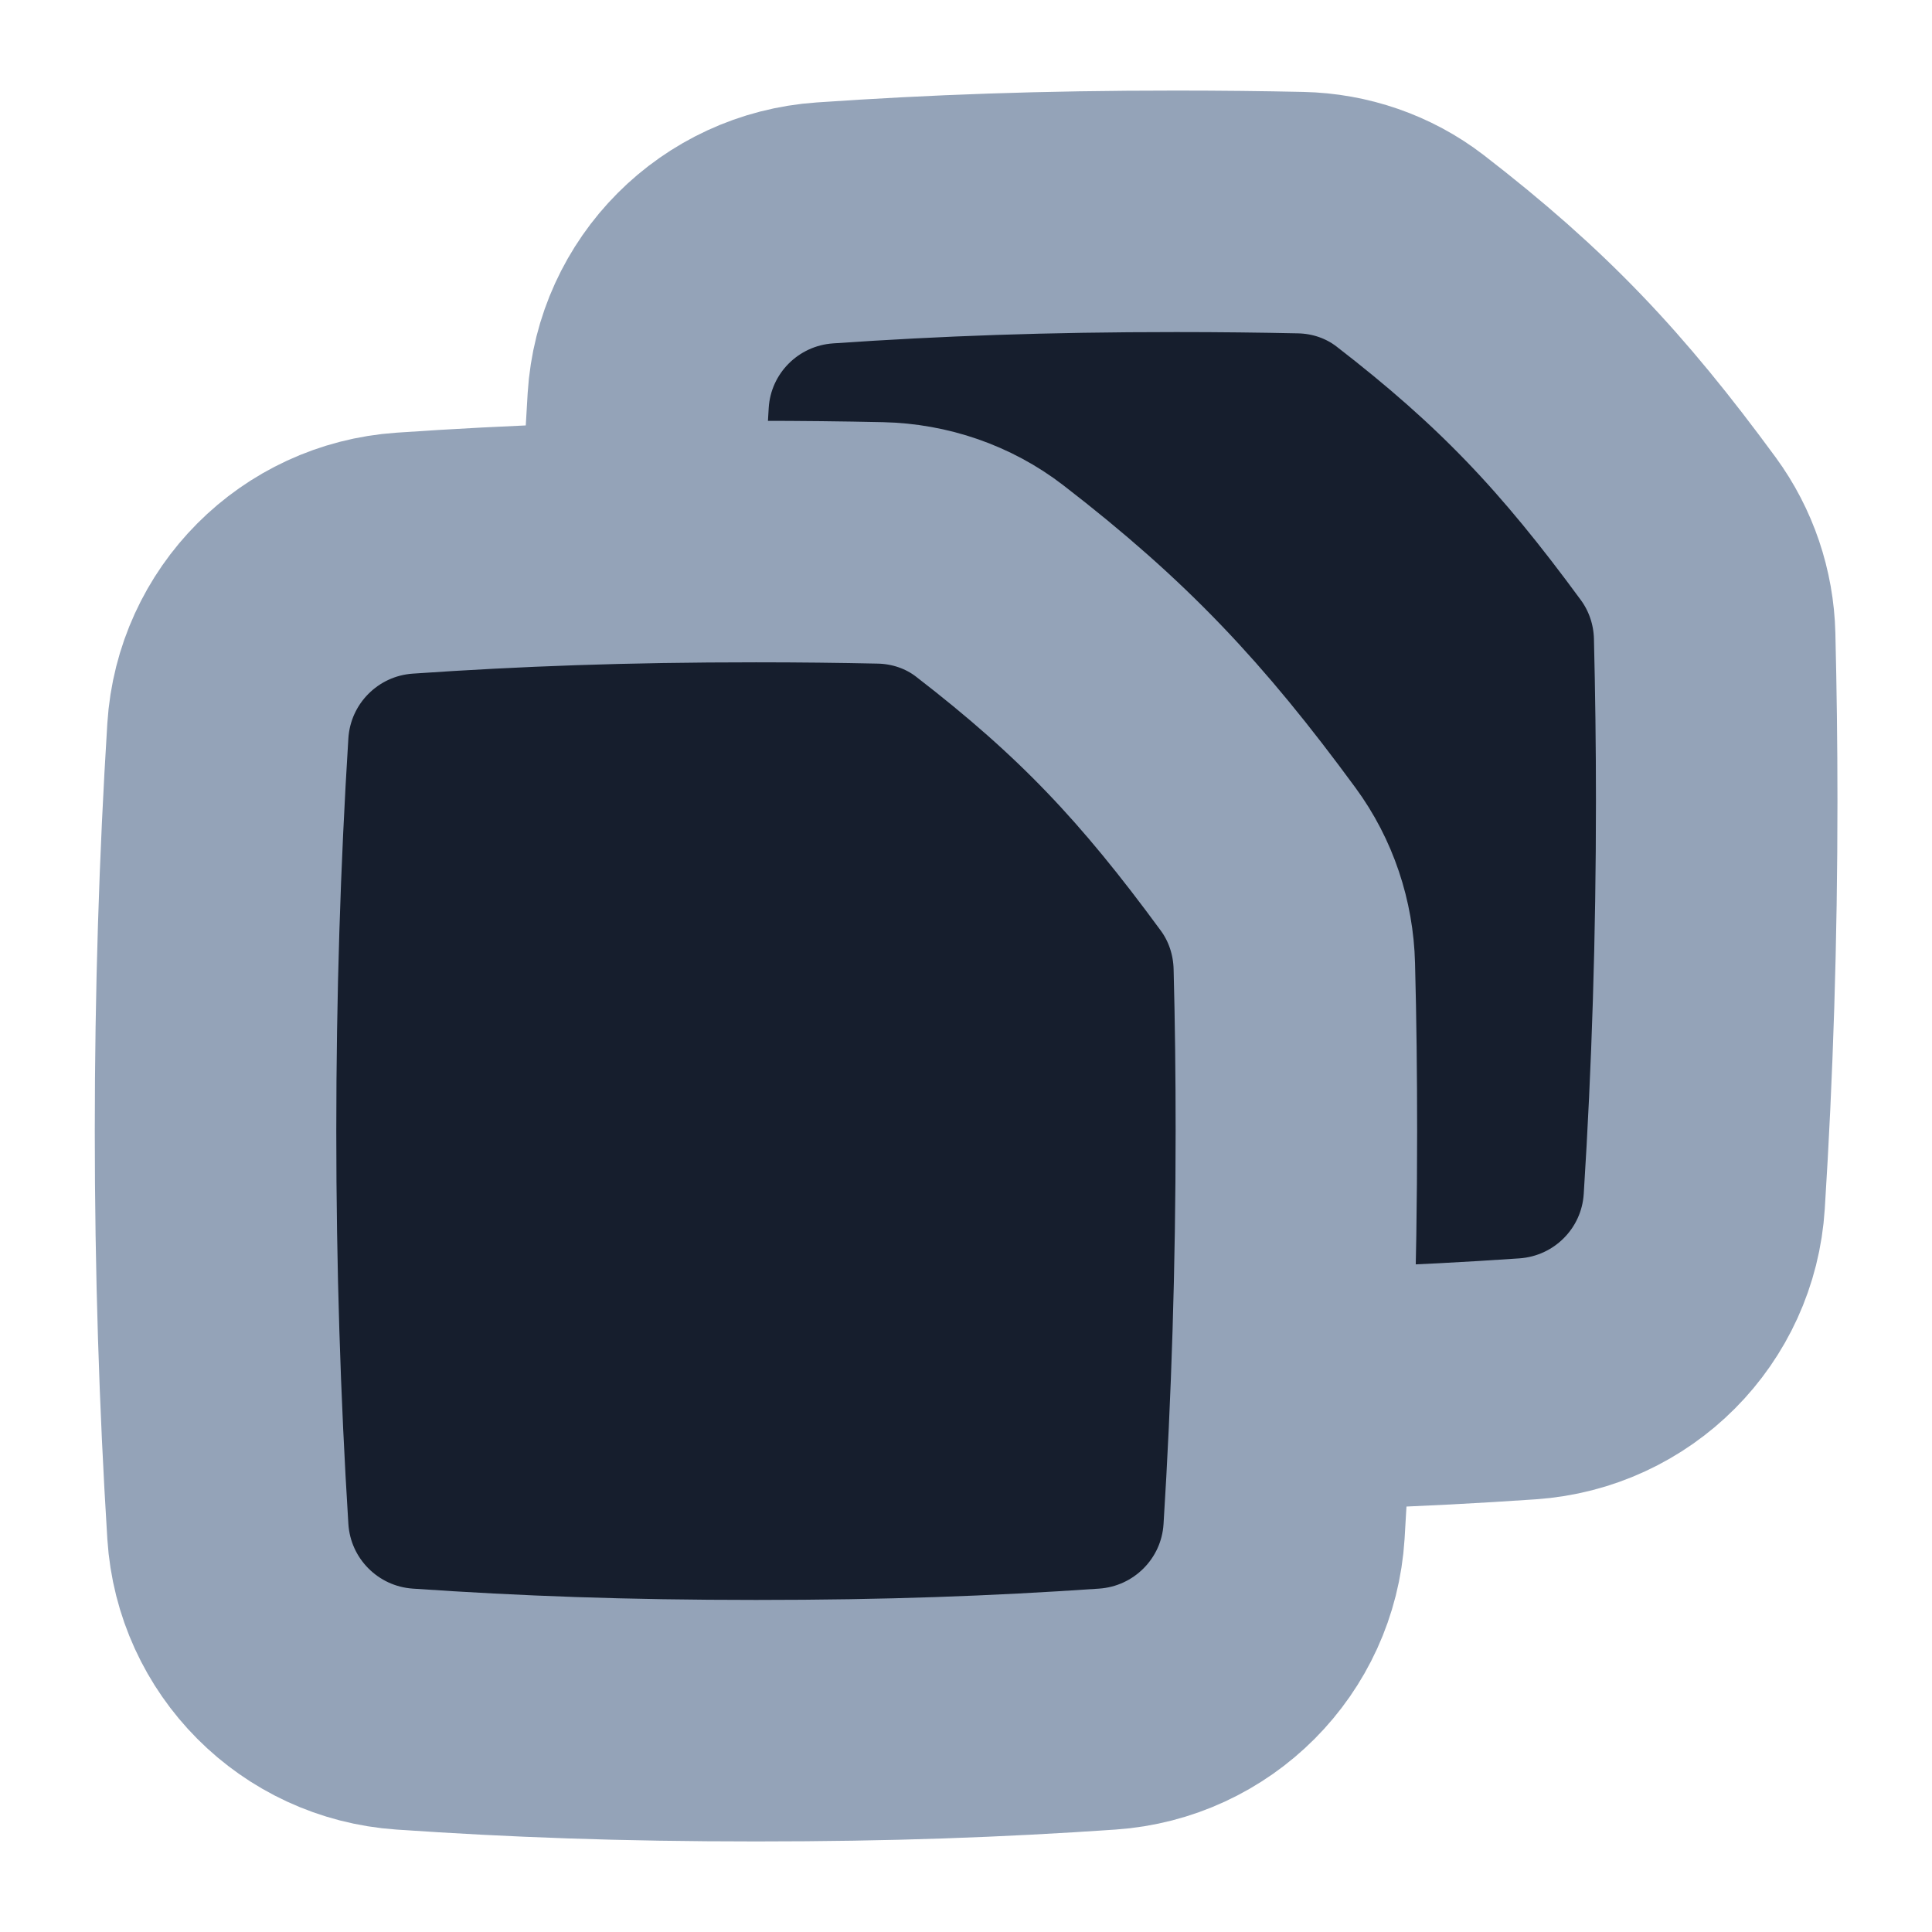
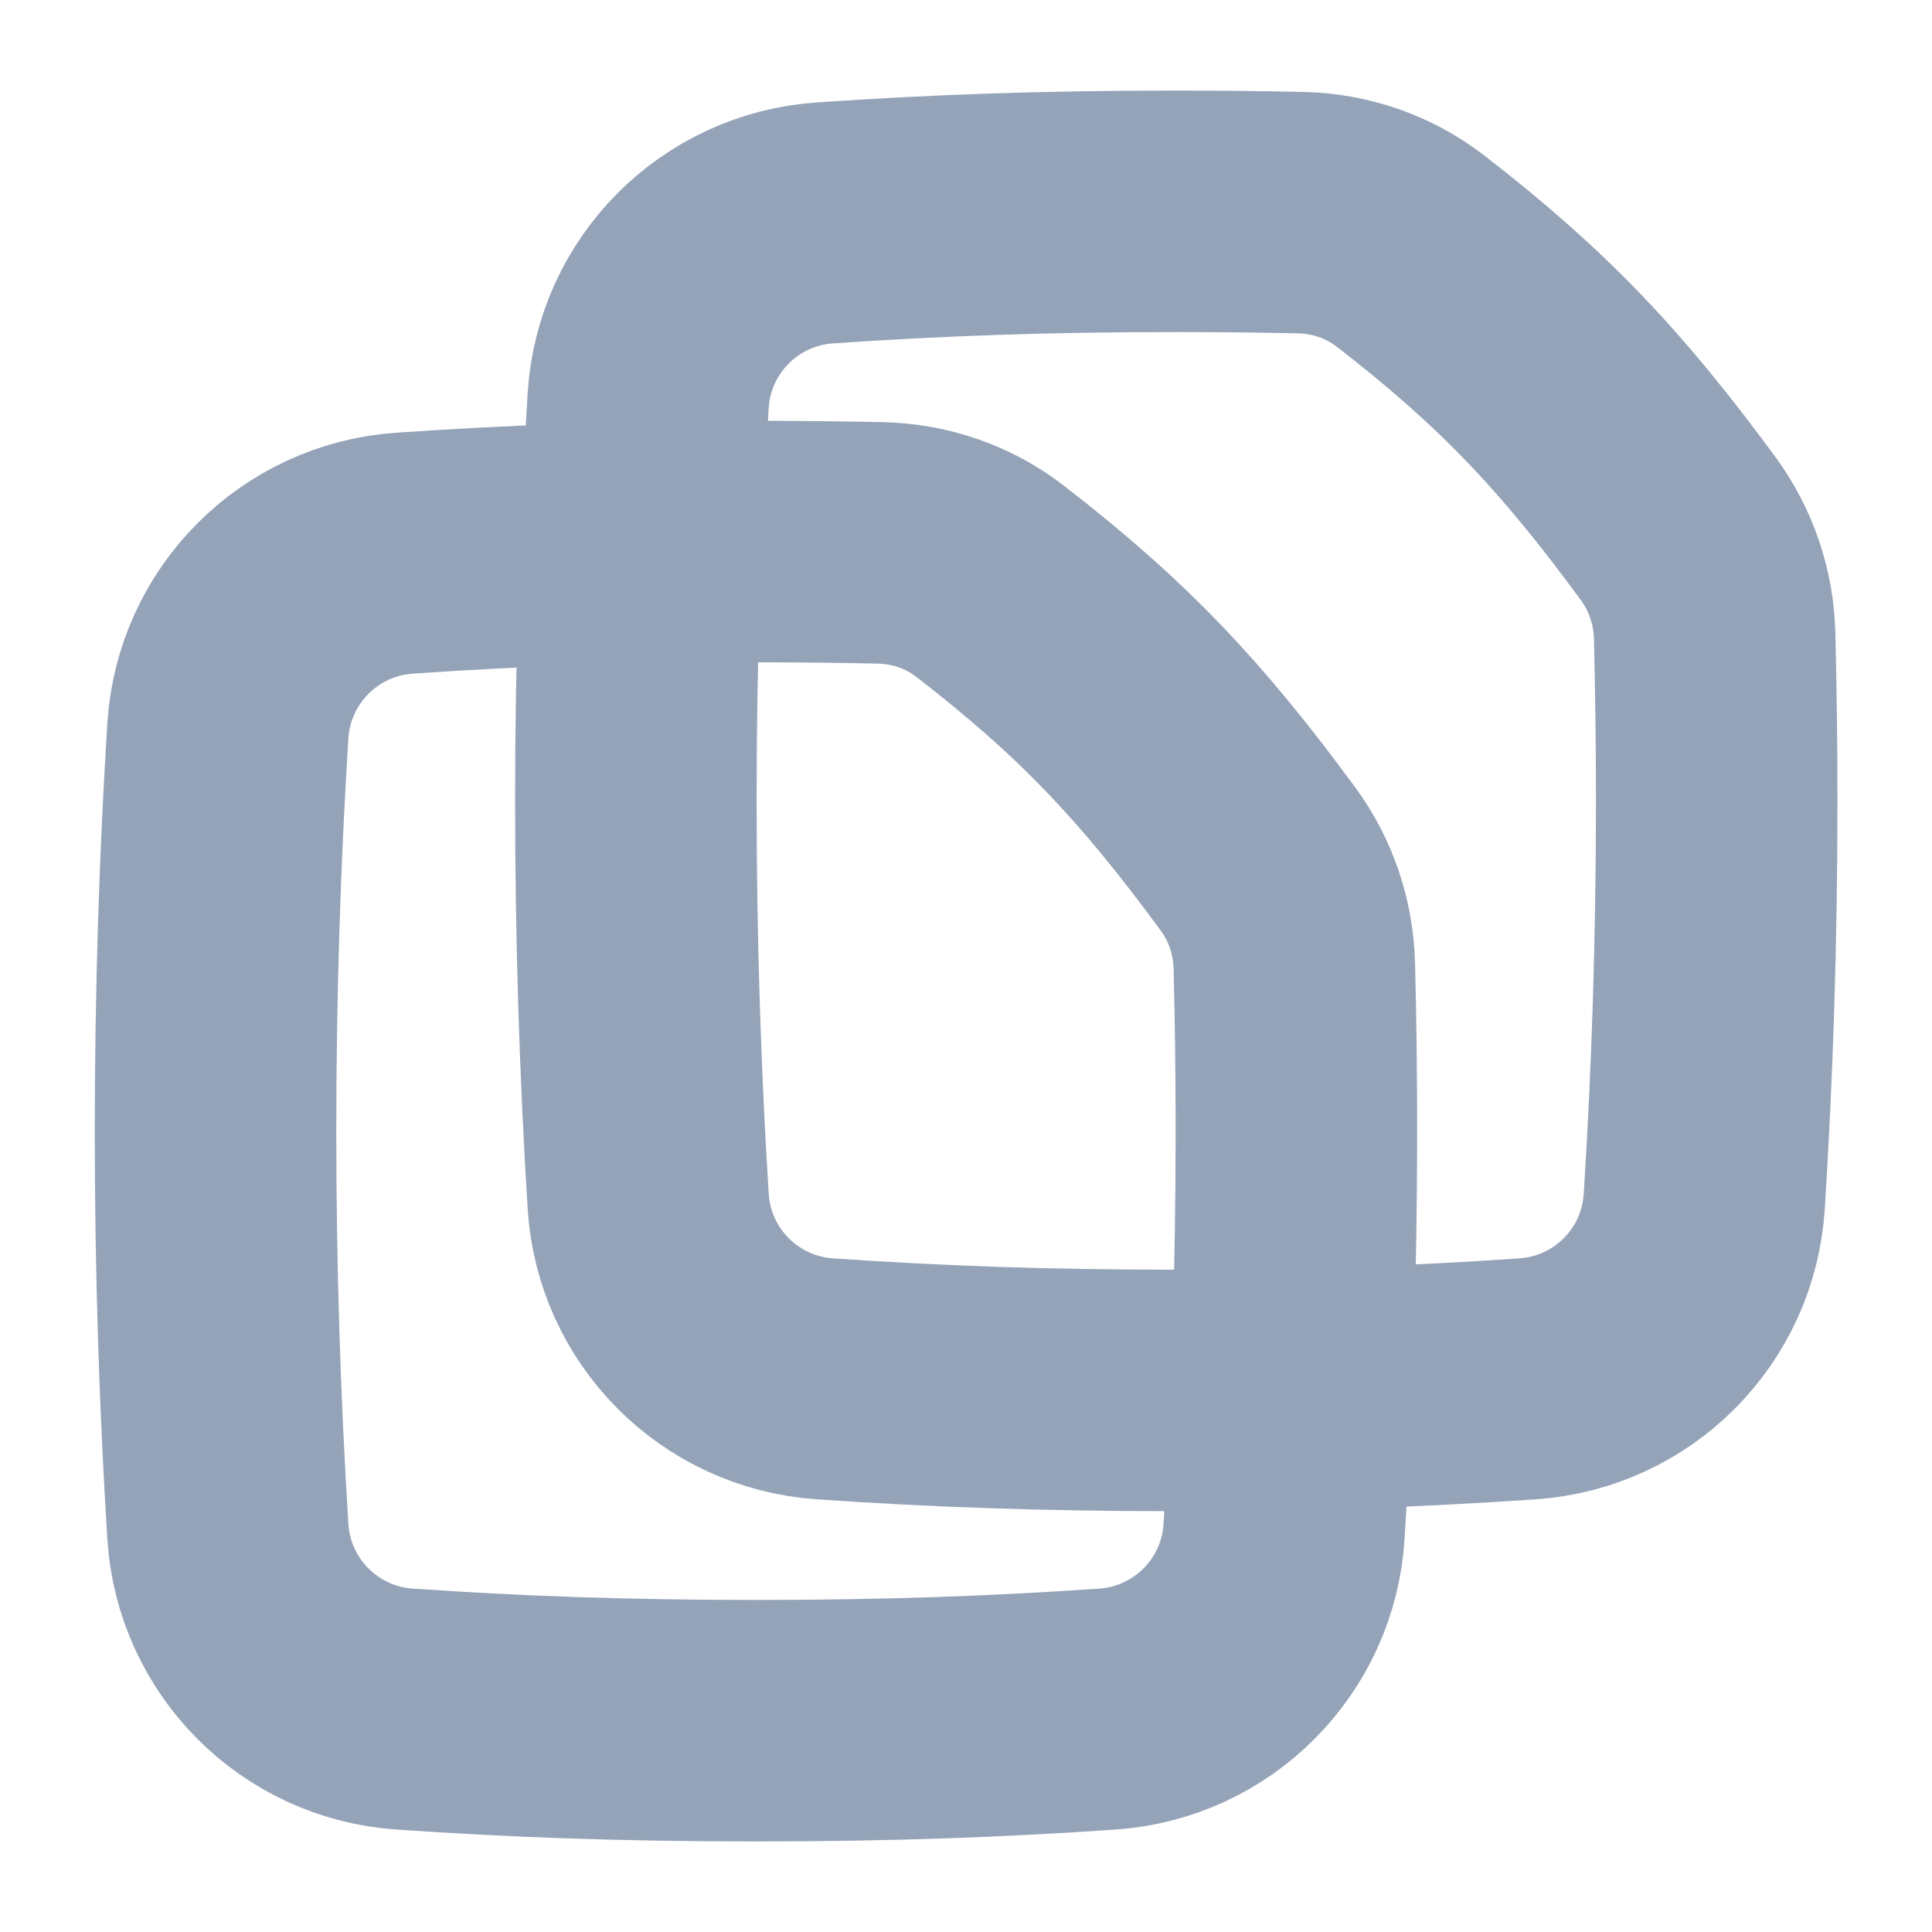
<svg xmlns="http://www.w3.org/2000/svg" width="16" height="16" viewBox="0 0 16 16" fill="none">
-   <path d="M14.114 9.948C14.182 8.878 14.217 7.769 14.217 6.632C14.217 6.172 14.211 5.716 14.2 5.265C14.192 4.947 14.088 4.637 13.899 4.379C13.185 3.406 12.615 2.801 11.678 2.077C11.418 1.877 11.1 1.768 10.772 1.761C10.445 1.754 10.105 1.75 9.741 1.75C8.64 1.75 7.751 1.783 6.832 1.846C6.043 1.9 5.417 2.528 5.368 3.317C5.301 4.387 5.266 5.496 5.266 6.632C5.266 7.769 5.301 8.878 5.368 9.948C5.417 10.737 6.043 11.365 6.832 11.419C7.751 11.482 8.64 11.515 9.741 11.515C10.842 11.515 11.731 11.482 12.65 11.419C13.439 11.365 14.065 10.737 14.114 9.948Z" fill="#161E2D" stroke="#94A3B8" stroke-width="2" />
-   <path d="M10.634 12.683C10.701 11.613 10.736 10.504 10.736 9.368C10.736 8.907 10.731 8.451 10.719 8.001C10.711 7.682 10.608 7.372 10.419 7.115C9.705 6.142 9.135 5.536 8.197 4.812C7.938 4.612 7.619 4.503 7.291 4.496C6.965 4.489 6.624 4.485 6.261 4.485C5.159 4.485 4.271 4.518 3.351 4.581C2.563 4.635 1.937 5.263 1.887 6.052C1.82 7.122 1.785 8.231 1.785 9.368C1.785 10.504 1.82 11.613 1.887 12.683C1.937 13.472 2.563 14.1 3.351 14.154C4.271 14.217 5.159 14.25 6.261 14.25C7.362 14.25 8.251 14.217 9.17 14.154C9.958 14.1 10.585 13.472 10.634 12.683Z" fill="#161E2D" stroke="#94A3B8" stroke-width="2" />
+   <path class="copy-path" d="M14.114 9.948C14.182 8.878 14.217 7.769 14.217 6.632C14.217 6.172 14.211 5.716 14.2 5.265C14.192 4.947 14.088 4.637 13.899 4.379C13.185 3.406 12.615 2.801 11.678 2.077C11.418 1.877 11.1 1.768 10.772 1.761C10.445 1.754 10.105 1.75 9.741 1.75C8.64 1.75 7.751 1.783 6.832 1.846C6.043 1.9 5.417 2.528 5.368 3.317C5.301 4.387 5.266 5.496 5.266 6.632C5.266 7.769 5.301 8.878 5.368 9.948C5.417 10.737 6.043 11.365 6.832 11.419C7.751 11.482 8.64 11.515 9.741 11.515C10.842 11.515 11.731 11.482 12.65 11.419C13.439 11.365 14.065 10.737 14.114 9.948Z" stroke="#94A3B8" stroke-width="2" />
+   <path class="copy-path" d="M10.634 12.683C10.701 11.613 10.736 10.504 10.736 9.368C10.736 8.907 10.731 8.451 10.719 8.001C10.711 7.682 10.608 7.372 10.419 7.115C9.705 6.142 9.135 5.536 8.197 4.812C7.938 4.612 7.619 4.503 7.291 4.496C6.965 4.489 6.624 4.485 6.261 4.485C5.159 4.485 4.271 4.518 3.351 4.581C2.563 4.635 1.937 5.263 1.887 6.052C1.82 7.122 1.785 8.231 1.785 9.368C1.785 10.504 1.82 11.613 1.887 12.683C1.937 13.472 2.563 14.1 3.351 14.154C4.271 14.217 5.159 14.25 6.261 14.25C7.362 14.25 8.251 14.217 9.17 14.154C9.958 14.1 10.585 13.472 10.634 12.683Z" stroke="#94A3B8" stroke-width="2" />
</svg>
